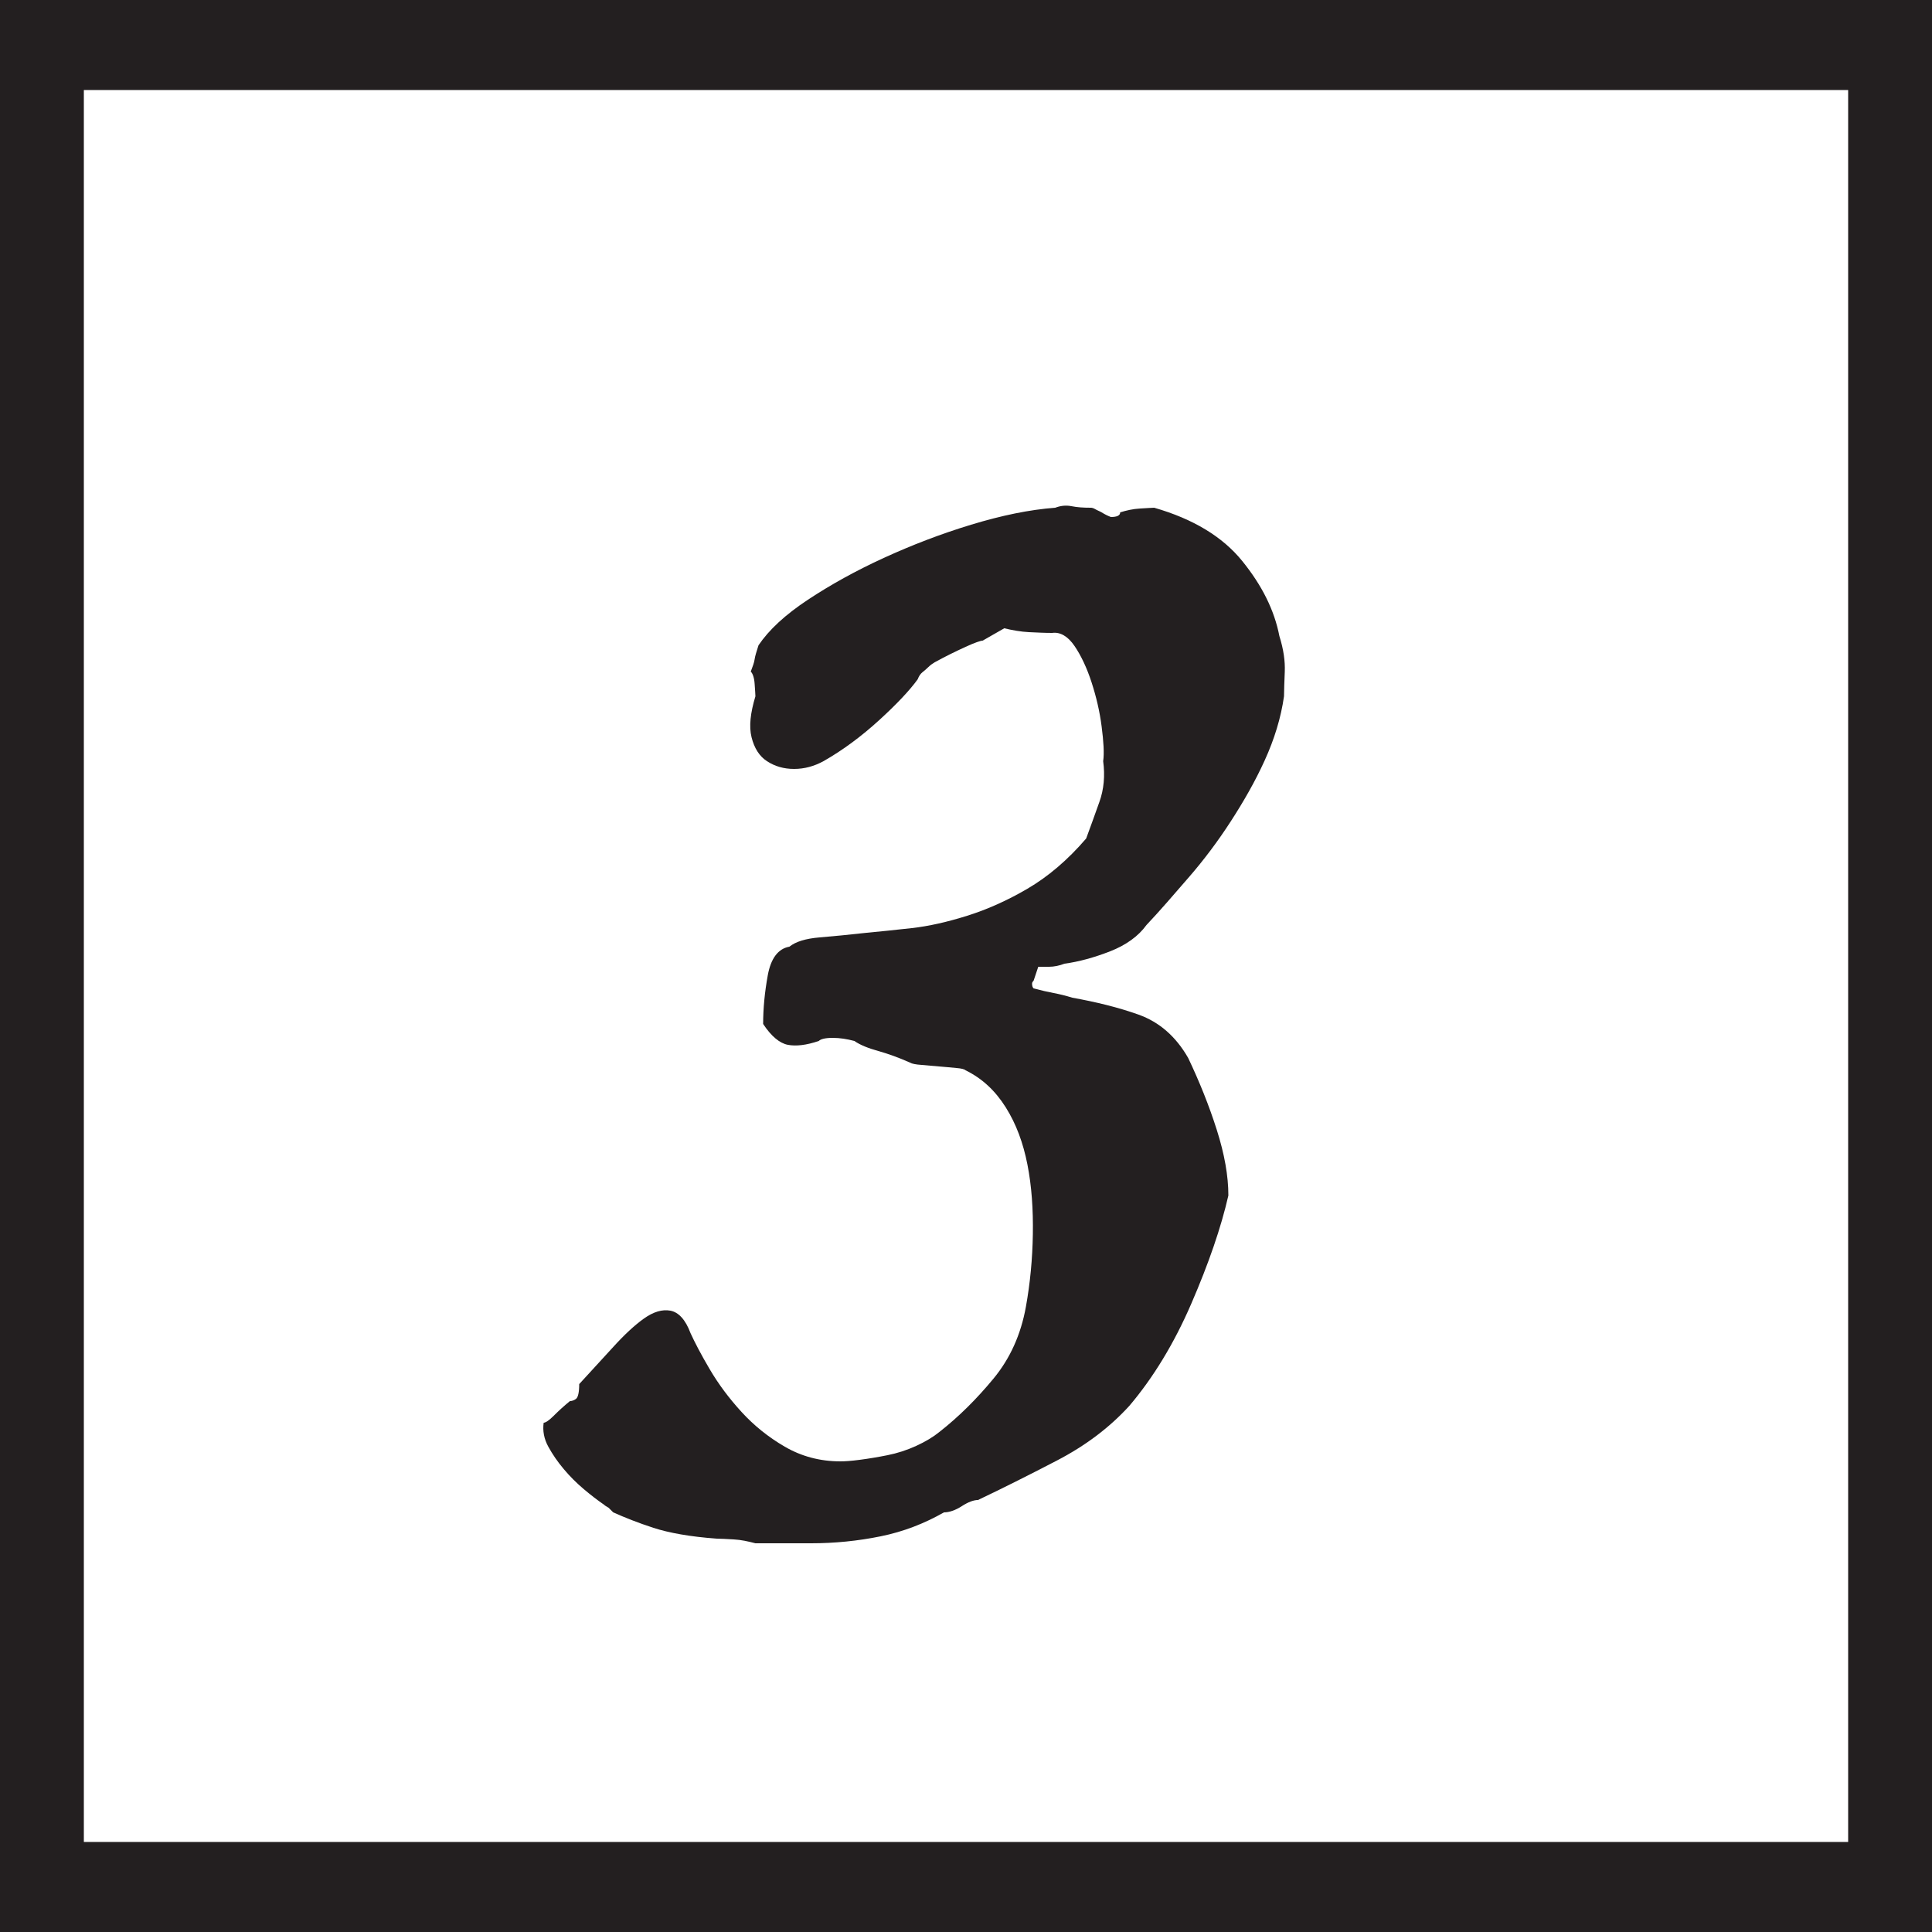
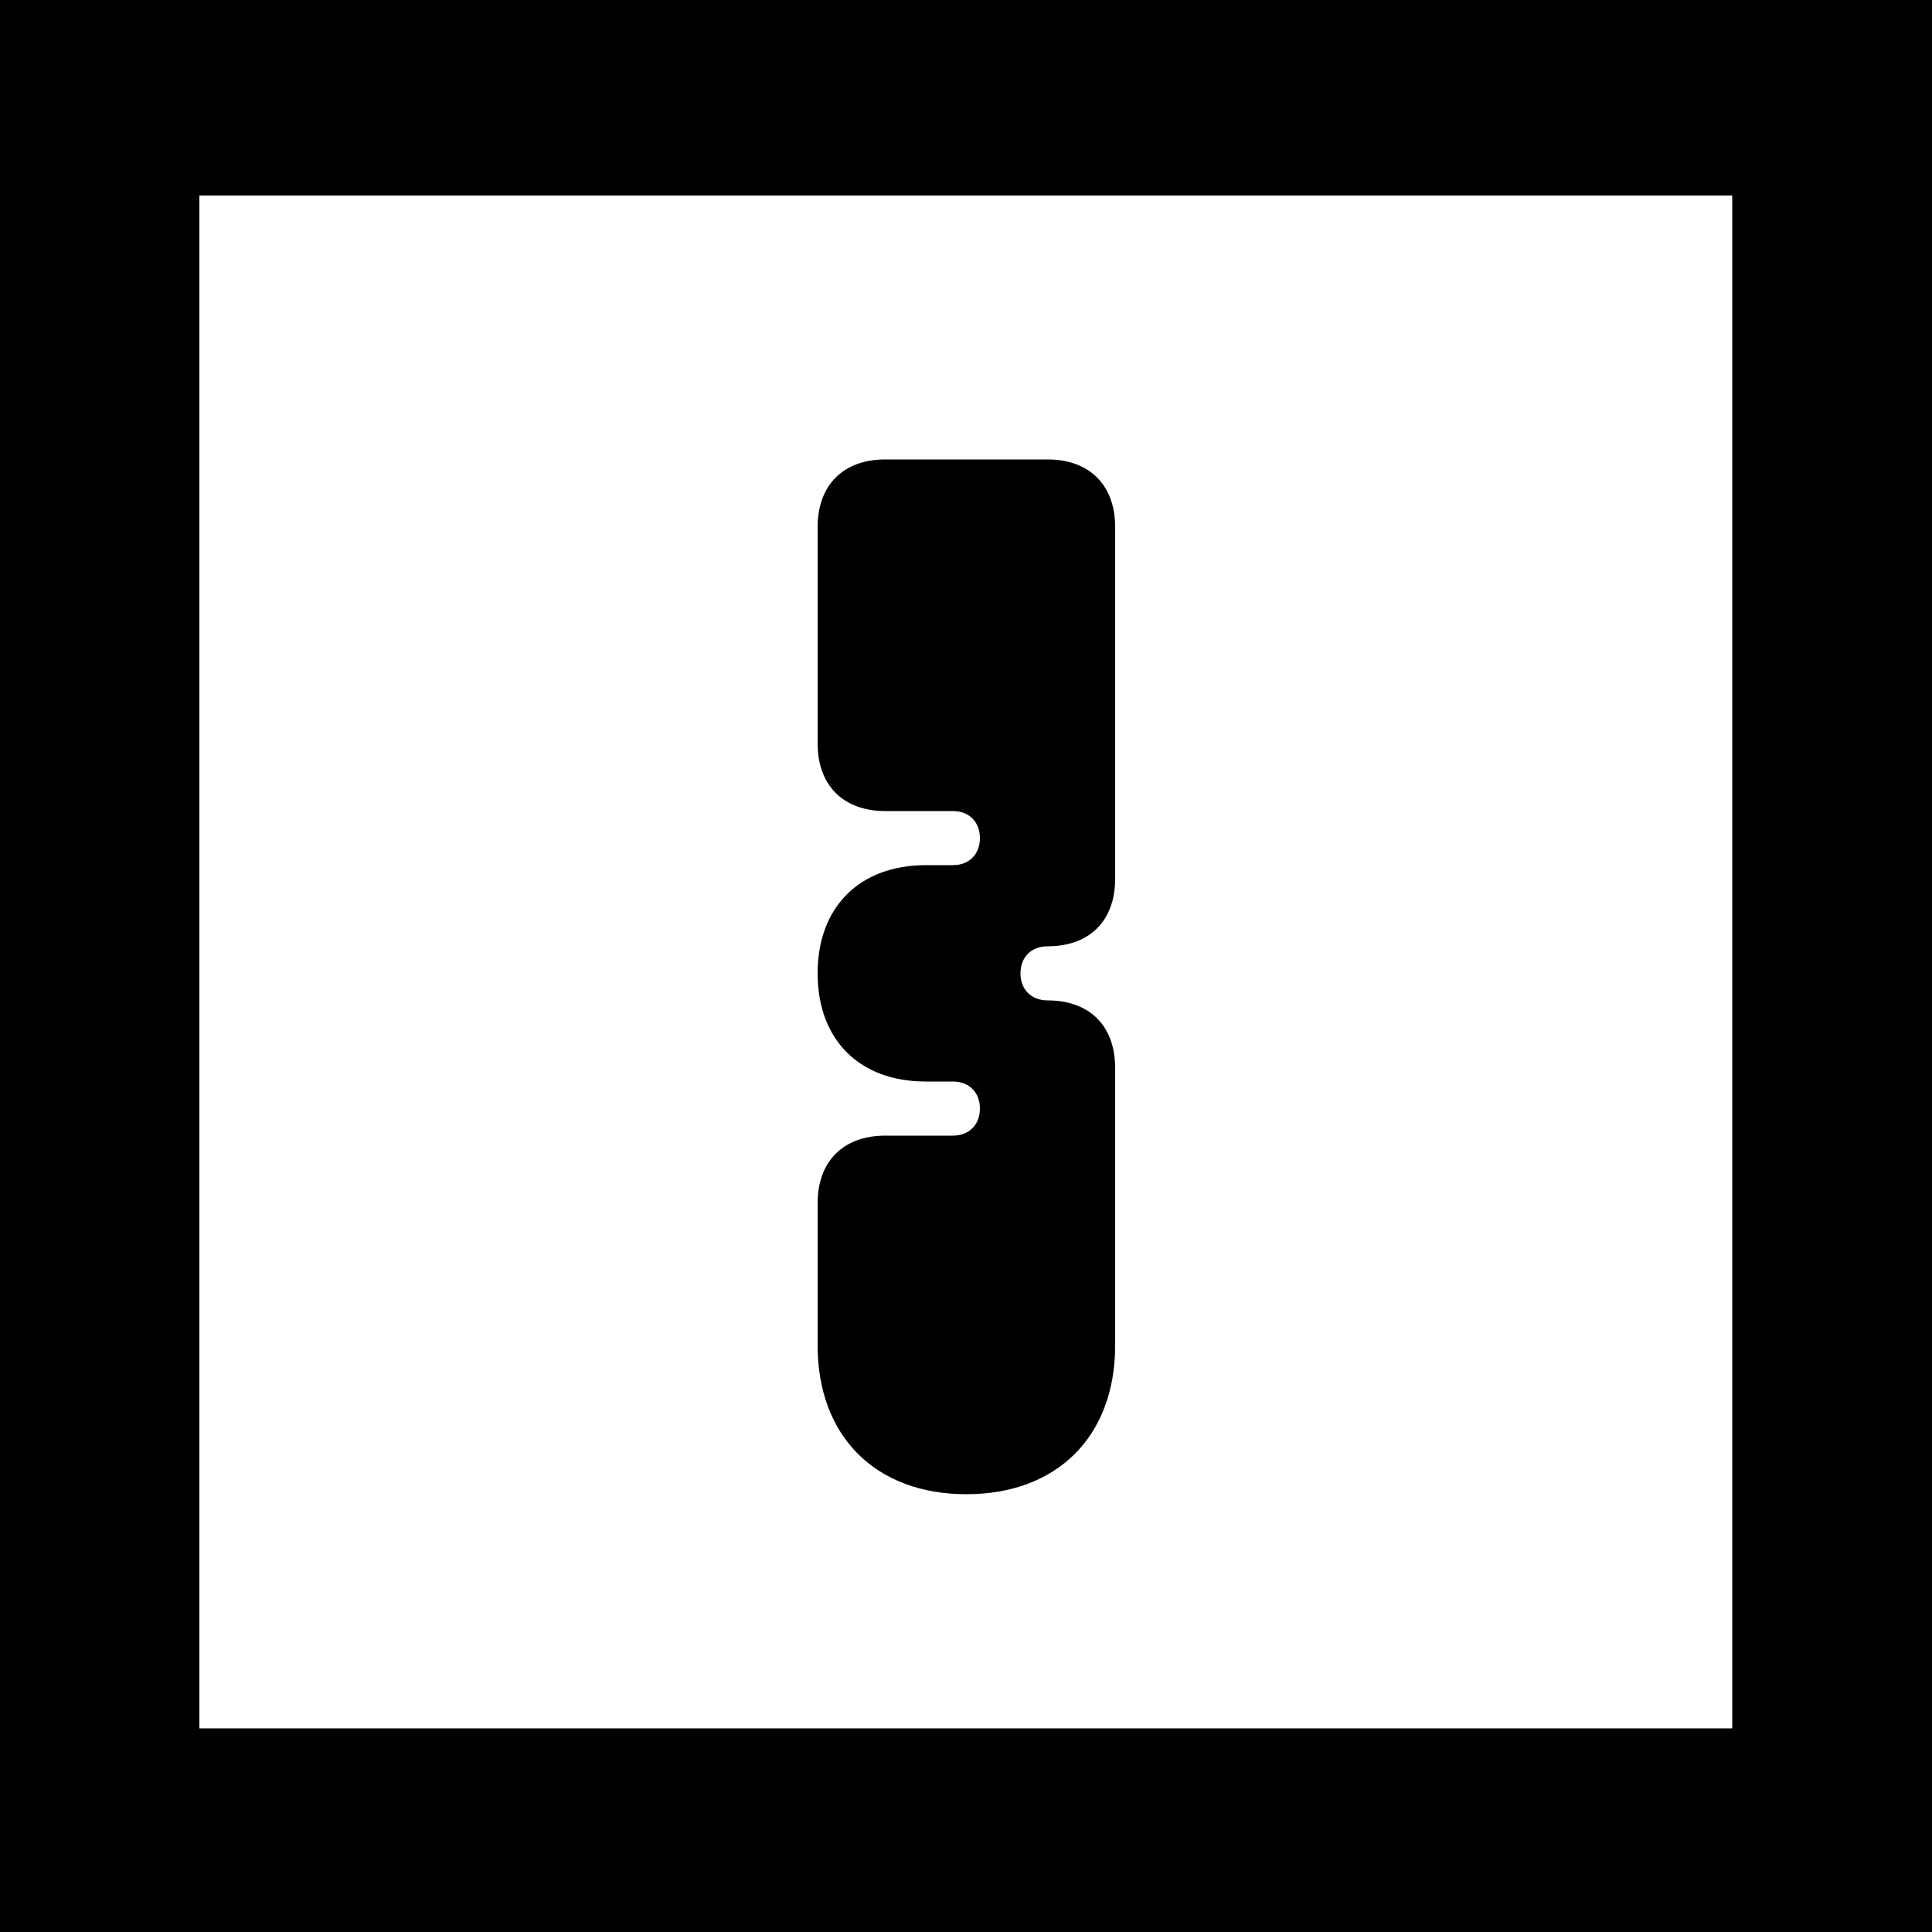
- <svg xmlns="http://www.w3.org/2000/svg" version="1.1" x="0px" y="0px" viewBox="0 0 500 500" style="enable-background:new 0 0 500 500;" xml:space="preserve">
-   <style type="text/css">
- 	.st0{fill:#231F20;}
- 	.st1{fill:#FFFFFF;}
- 	.st2{fill:#231F20;stroke:#FFFFFF;stroke-width:8;stroke-miterlimit:10;}
- 	.st3{fill:url(#SVGID_1_);}
- 	.st4{fill:url(#SVGID_2_);}
- 	.st5{fill:#E48F2E;}
- </style>
-   <g id="Layer_1">
-     <rect x="-41.3" y="-39.2" class="st0" width="582.6" height="578.5" />
-     <rect x="21.7" y="23.3" class="st1" width="456.6" height="453.4" />
-     <g>
-       <path class="st0" d="M196.3,167c2.7-4,6.9-7.9,12.8-11.8c5.9-3.9,12.4-7.5,19.6-10.8c7.2-3.3,14.7-6.2,22.6-8.6    c7.9-2.4,15.1-3.9,21.8-4.4c1.3-0.5,2.7-0.7,4.2-0.4c1.5,0.3,3.1,0.4,5,0.4c0.3,0,0.7,0.1,1.2,0.4c0.5,0.3,1.1,0.5,1.6,0.8    c0.8,0.5,1.6,0.9,2.4,1.2c1.6,0,2.4-0.4,2.4-1.2c1.6-0.5,3.3-0.9,5.2-1c1.9-0.1,3.1-0.2,3.6-0.2c10.1,2.9,17.7,7.5,22.8,13.8    c5.1,6.3,8.3,12.7,9.6,19.4c1.1,3.5,1.5,6.5,1.4,9.2c-0.1,2.7-0.2,4.8-0.2,6.4c-0.8,5.6-2.5,11.1-5,16.6    c-2.5,5.5-5.5,10.7-8.8,15.8c-3.3,5.1-6.9,9.9-10.8,14.4c-3.9,4.5-7.5,8.7-11,12.4c-2.1,2.9-5.3,5.2-9.4,6.8    c-4.1,1.6-8.1,2.7-11.8,3.2c-1.3,0.5-2.7,0.8-4,0.8c-1.3,0-2.3,0-2.8,0l-1.2,3.6c-0.3,0.3-0.4,0.5-0.4,0.8c0,0.5,0.1,0.9,0.4,1.2    c1.9,0.5,3.6,0.9,5.2,1.2c1.6,0.3,3.2,0.7,4.8,1.2c6.1,1.1,11.9,2.5,17.2,4.4c5.3,1.9,9.6,5.6,12.8,11.2    c2.9,6.1,5.4,12.3,7.4,18.6c2,6.3,3,11.9,3,17c-1.9,8.3-5.1,17.6-9.6,28c-4.5,10.4-9.9,19.2-16,26.4c-5.1,5.6-11.3,10.3-18.8,14.2    c-7.5,3.9-14.3,7.3-20.4,10.2c-1.1,0-2.5,0.5-4.2,1.6c-1.7,1.1-3.3,1.6-4.6,1.6c-5.1,2.9-10.5,5-16.4,6.2    c-5.9,1.2-11.9,1.8-18,1.8h-14.4c-1.9-0.5-3.7-0.9-5.6-1c-1.9-0.1-3.3-0.2-4.4-0.2c-6.9-0.5-12.4-1.5-16.4-2.8    c-4-1.3-7.5-2.7-10.4-4l-1.2-1.2c-0.5-0.3-0.9-0.5-1.2-0.8c-1.6-1.1-3.3-2.4-5.2-4c-1.9-1.6-3.6-3.3-5.2-5.2    c-1.6-1.9-2.9-3.8-4-5.8c-1.1-2-1.5-4.1-1.2-6.2c0.5,0,1.4-0.6,2.6-1.8c1.2-1.2,2.6-2.5,4.2-3.8c0.5,0,1.1-0.2,1.6-0.6    c0.5-0.4,0.8-1.7,0.8-3.8c2.9-3.2,5.9-6.4,8.8-9.6c2.9-3.2,5.6-5.7,8-7.4c2.4-1.7,4.7-2.4,6.8-2c2.1,0.4,3.9,2.3,5.2,5.8    c1.1,2.4,2.7,5.5,5,9.4c2.3,3.9,5,7.5,8.2,11c3.2,3.5,6.9,6.5,11.2,9c4.3,2.5,9.1,3.8,14.4,3.8c1.1,0,2.7-0.1,5-0.4    c2.3-0.3,4.7-0.7,7.2-1.2c2.5-0.5,5-1.3,7.4-2.4c2.4-1.1,4.4-2.3,6-3.6c5.1-4,9.7-8.6,14-13.8c4.3-5.2,7.1-11.4,8.4-18.6    c1.1-6.1,1.7-12.4,1.8-18.8c0.1-6.4-0.3-12.4-1.4-18c-1.1-5.6-2.9-10.5-5.6-14.8c-2.7-4.3-6.1-7.5-10.4-9.6    c-0.3-0.3-1.1-0.5-2.4-0.6c-1.3-0.1-2.8-0.3-4.4-0.4c-1.6-0.1-3.1-0.3-4.6-0.4c-1.5-0.1-2.5-0.3-3-0.6c-2.9-1.3-5.7-2.3-8.2-3    c-2.5-0.7-4.6-1.5-6.2-2.6c-1.9-0.5-3.7-0.8-5.6-0.8c-1.9,0-3.1,0.3-3.6,0.8c-3.2,1.1-5.9,1.4-8,1c-2.1-0.4-4.3-2.2-6.4-5.4    c0-4,0.4-8.2,1.2-12.6c0.8-4.4,2.7-6.9,5.6-7.4c1.6-1.3,4.2-2.1,7.8-2.4c3.6-0.3,7.7-0.7,12.2-1.2c3.2-0.3,7.1-0.7,11.6-1.2    c4.5-0.5,9.3-1.6,14.4-3.2c5.1-1.6,10.3-3.9,15.6-7c5.3-3.1,10.4-7.4,15.2-13c1.1-2.9,2.2-6.1,3.4-9.4c1.2-3.3,1.5-6.9,1-10.6    c0.3-2.1,0.1-5.1-0.4-9c-0.5-3.9-1.4-7.7-2.6-11.4c-1.2-3.7-2.7-6.9-4.4-9.4c-1.7-2.5-3.7-3.7-5.8-3.4c-1.9,0-3.9-0.1-6-0.2    c-2.1-0.1-4.3-0.5-6.4-1l-5.6,3.2c-0.5,0-2,0.5-4.4,1.6c-2.4,1.1-5.1,2.4-8,4c-0.5,0.3-1.1,0.7-1.6,1.2c-0.5,0.5-1.1,1-1.6,1.4    c-0.5,0.4-0.9,1-1.2,1.8c-2.1,2.9-5.5,6.5-10,10.6c-4.5,4.1-9.3,7.7-14.4,10.6c-2.4,1.3-4.9,2-7.6,2c-2.7,0-5-0.7-7-2    c-2-1.3-3.3-3.4-4-6.2c-0.7-2.8-0.3-6.3,1-10.6c0-0.5-0.1-1.6-0.2-3.2c-0.1-1.6-0.5-2.7-1-3.2c0.5-1.3,0.9-2.4,1-3.2    C195.4,169.8,195.8,168.6,196.3,167z" />
-     </g>
-   </g>
-   <g id="Layer_2">
- </g>
-   <g id="Layer_3">
- </g>
+ <svg xmlns="http://www.w3.org/2000/svg" viewBox="0 0 500 500" style="enable-background:new 0 0 500 500" xml:space="preserve">
+   <path style="fill:#edc4dd" d="M0 2.8h500v496.5H0z" />
+   <path d="M-34.3-31.3h568.7v564.7H-34.3z" />
+   <path style="fill:#fff" d="M51.6 50.6h396.7v396.7H51.6z" />
+   <path style="fill:none" d="M1.1 83.9h498v303H1.1z" />
+   <path d="M264.1 251.9c0 4.2 2.8 7 7 7 10.9 0 17.5 6.6 17.5 17.5v71.8c0 23.5-15 38.5-38.5 38.5s-38.5-15-38.5-38.5v-36.8c0-10.9 6.7-17.5 17.5-17.5h17.5c4.2 0 7-2.8 7-7s-2.8-7-7-7h-7c-17.2 0-28-10.8-28-28s10.9-28 28-28h7c4.2 0 7-2.8 7-7s-2.8-7-7-7h-17.5c-10.9 0-17.5-6.7-17.5-17.5v-56c0-10.9 6.7-17.5 17.5-17.5h42c10.9 0 17.5 6.7 17.5 17.5v91c0 10.9-6.6 17.5-17.5 17.5-4.2 0-7 2.8-7 7z" style="enable-background:new" />
</svg>
